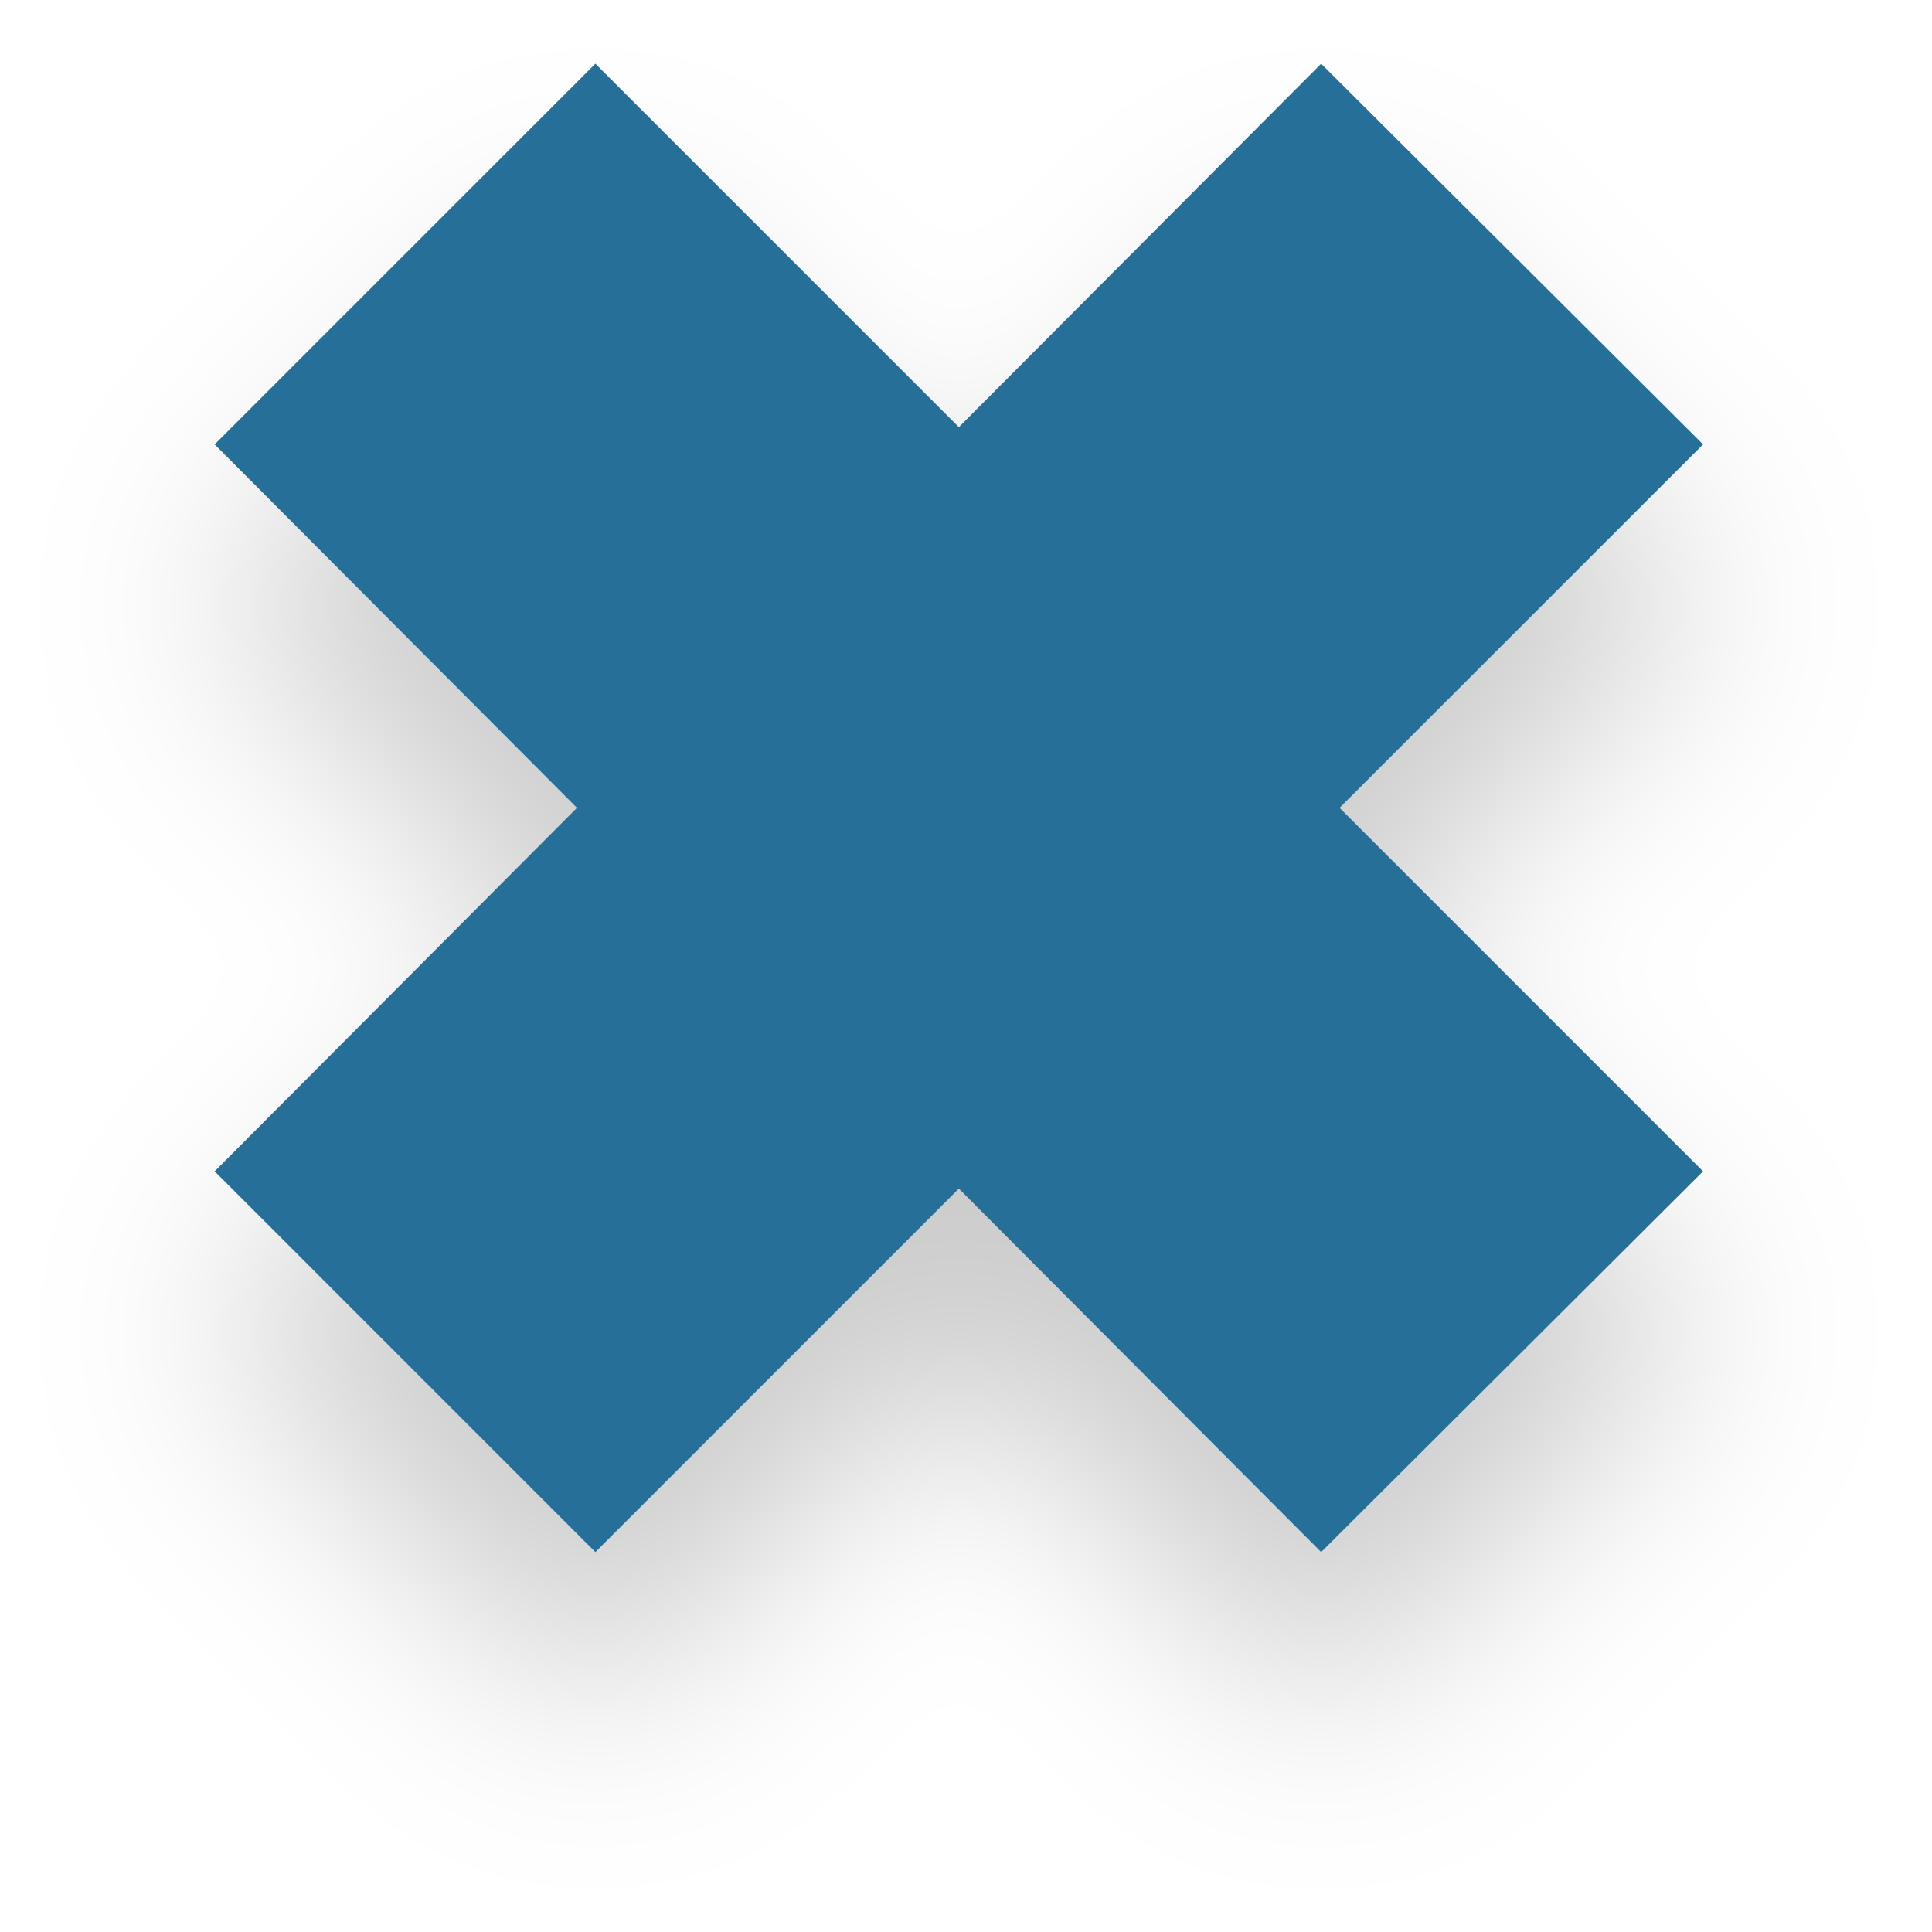
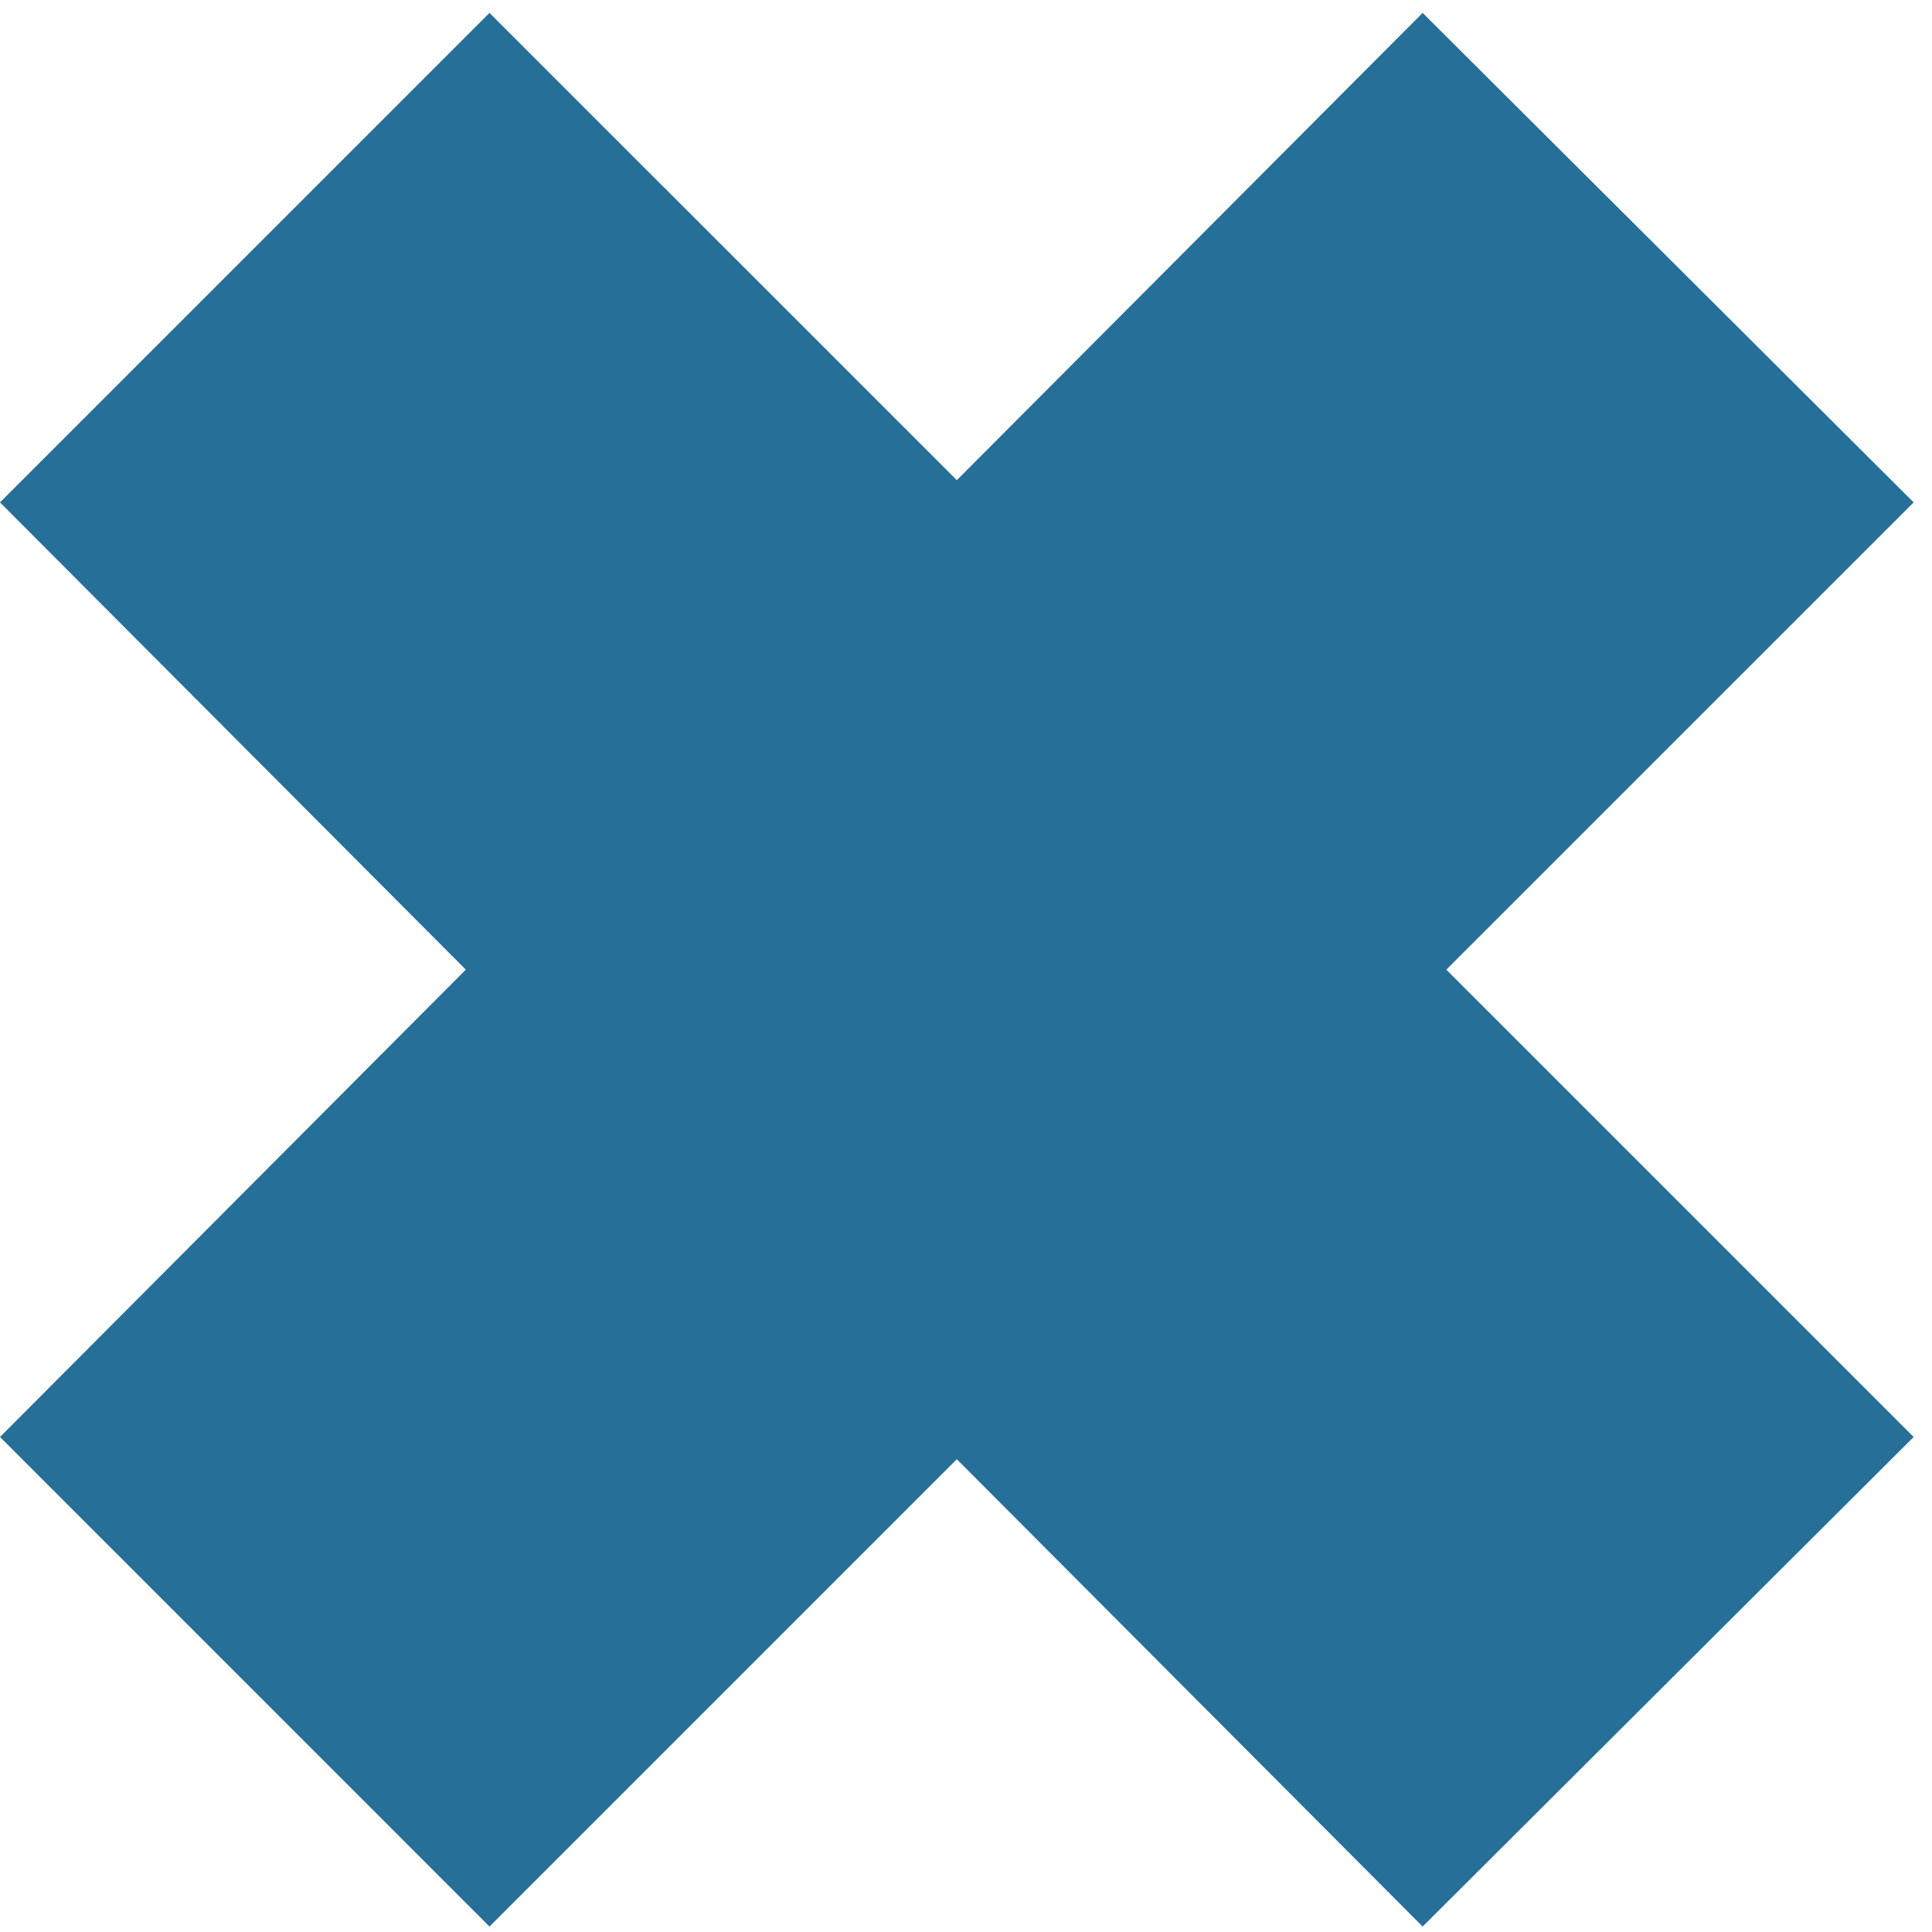
- <svg xmlns="http://www.w3.org/2000/svg" width="36" height="36" viewBox="0 0 36 36" fill="none">
-   <g filter="url(#filter0_d)">
-     <path d="M31.734 8.281L24.618 1.187L17.867 7.959L11.094 1.187L4 8.281L10.751 15.053L4 21.826L11.094 28.921L17.867 22.148L24.618 28.921L31.734 21.826L24.961 15.053L31.734 8.281Z" fill="#266F98" />
-   </g>
-   <defs>
-     <filter id="filter0_d" x="0" y="0.187" width="35.734" height="35.734" filterUnits="userSpaceOnUse" color-interpolation-filters="sRGB">
-       <feFlood flood-opacity="0" result="BackgroundImageFix" />
-       <feColorMatrix in="SourceAlpha" type="matrix" values="0 0 0 0 0 0 0 0 0 0 0 0 0 0 0 0 0 0 127 0" />
-       <feOffset dy="3" />
-       <feGaussianBlur stdDeviation="2" />
-       <feColorMatrix type="matrix" values="0 0 0 0 0 0 0 0 0 0 0 0 0 0 0 0 0 0 0.2 0" />
-       <feBlend mode="normal" in2="BackgroundImageFix" result="effect1_dropShadow" />
-       <feBlend mode="normal" in="SourceGraphic" in2="effect1_dropShadow" result="shape" />
-     </filter>
-   </defs>
+ <svg xmlns="http://www.w3.org/2000/svg" width="28" height="28" viewBox="0 0 28 28" fill="none">
+   <path d="M27.734 7.281L20.618 0.187L13.867 6.959L7.094 0.187L0 7.281L6.751 14.053L0 20.826L7.094 27.921L13.867 21.148L20.618 27.921L27.734 20.826L20.961 14.053L27.734 7.281Z" fill="#266F98" />
</svg>
